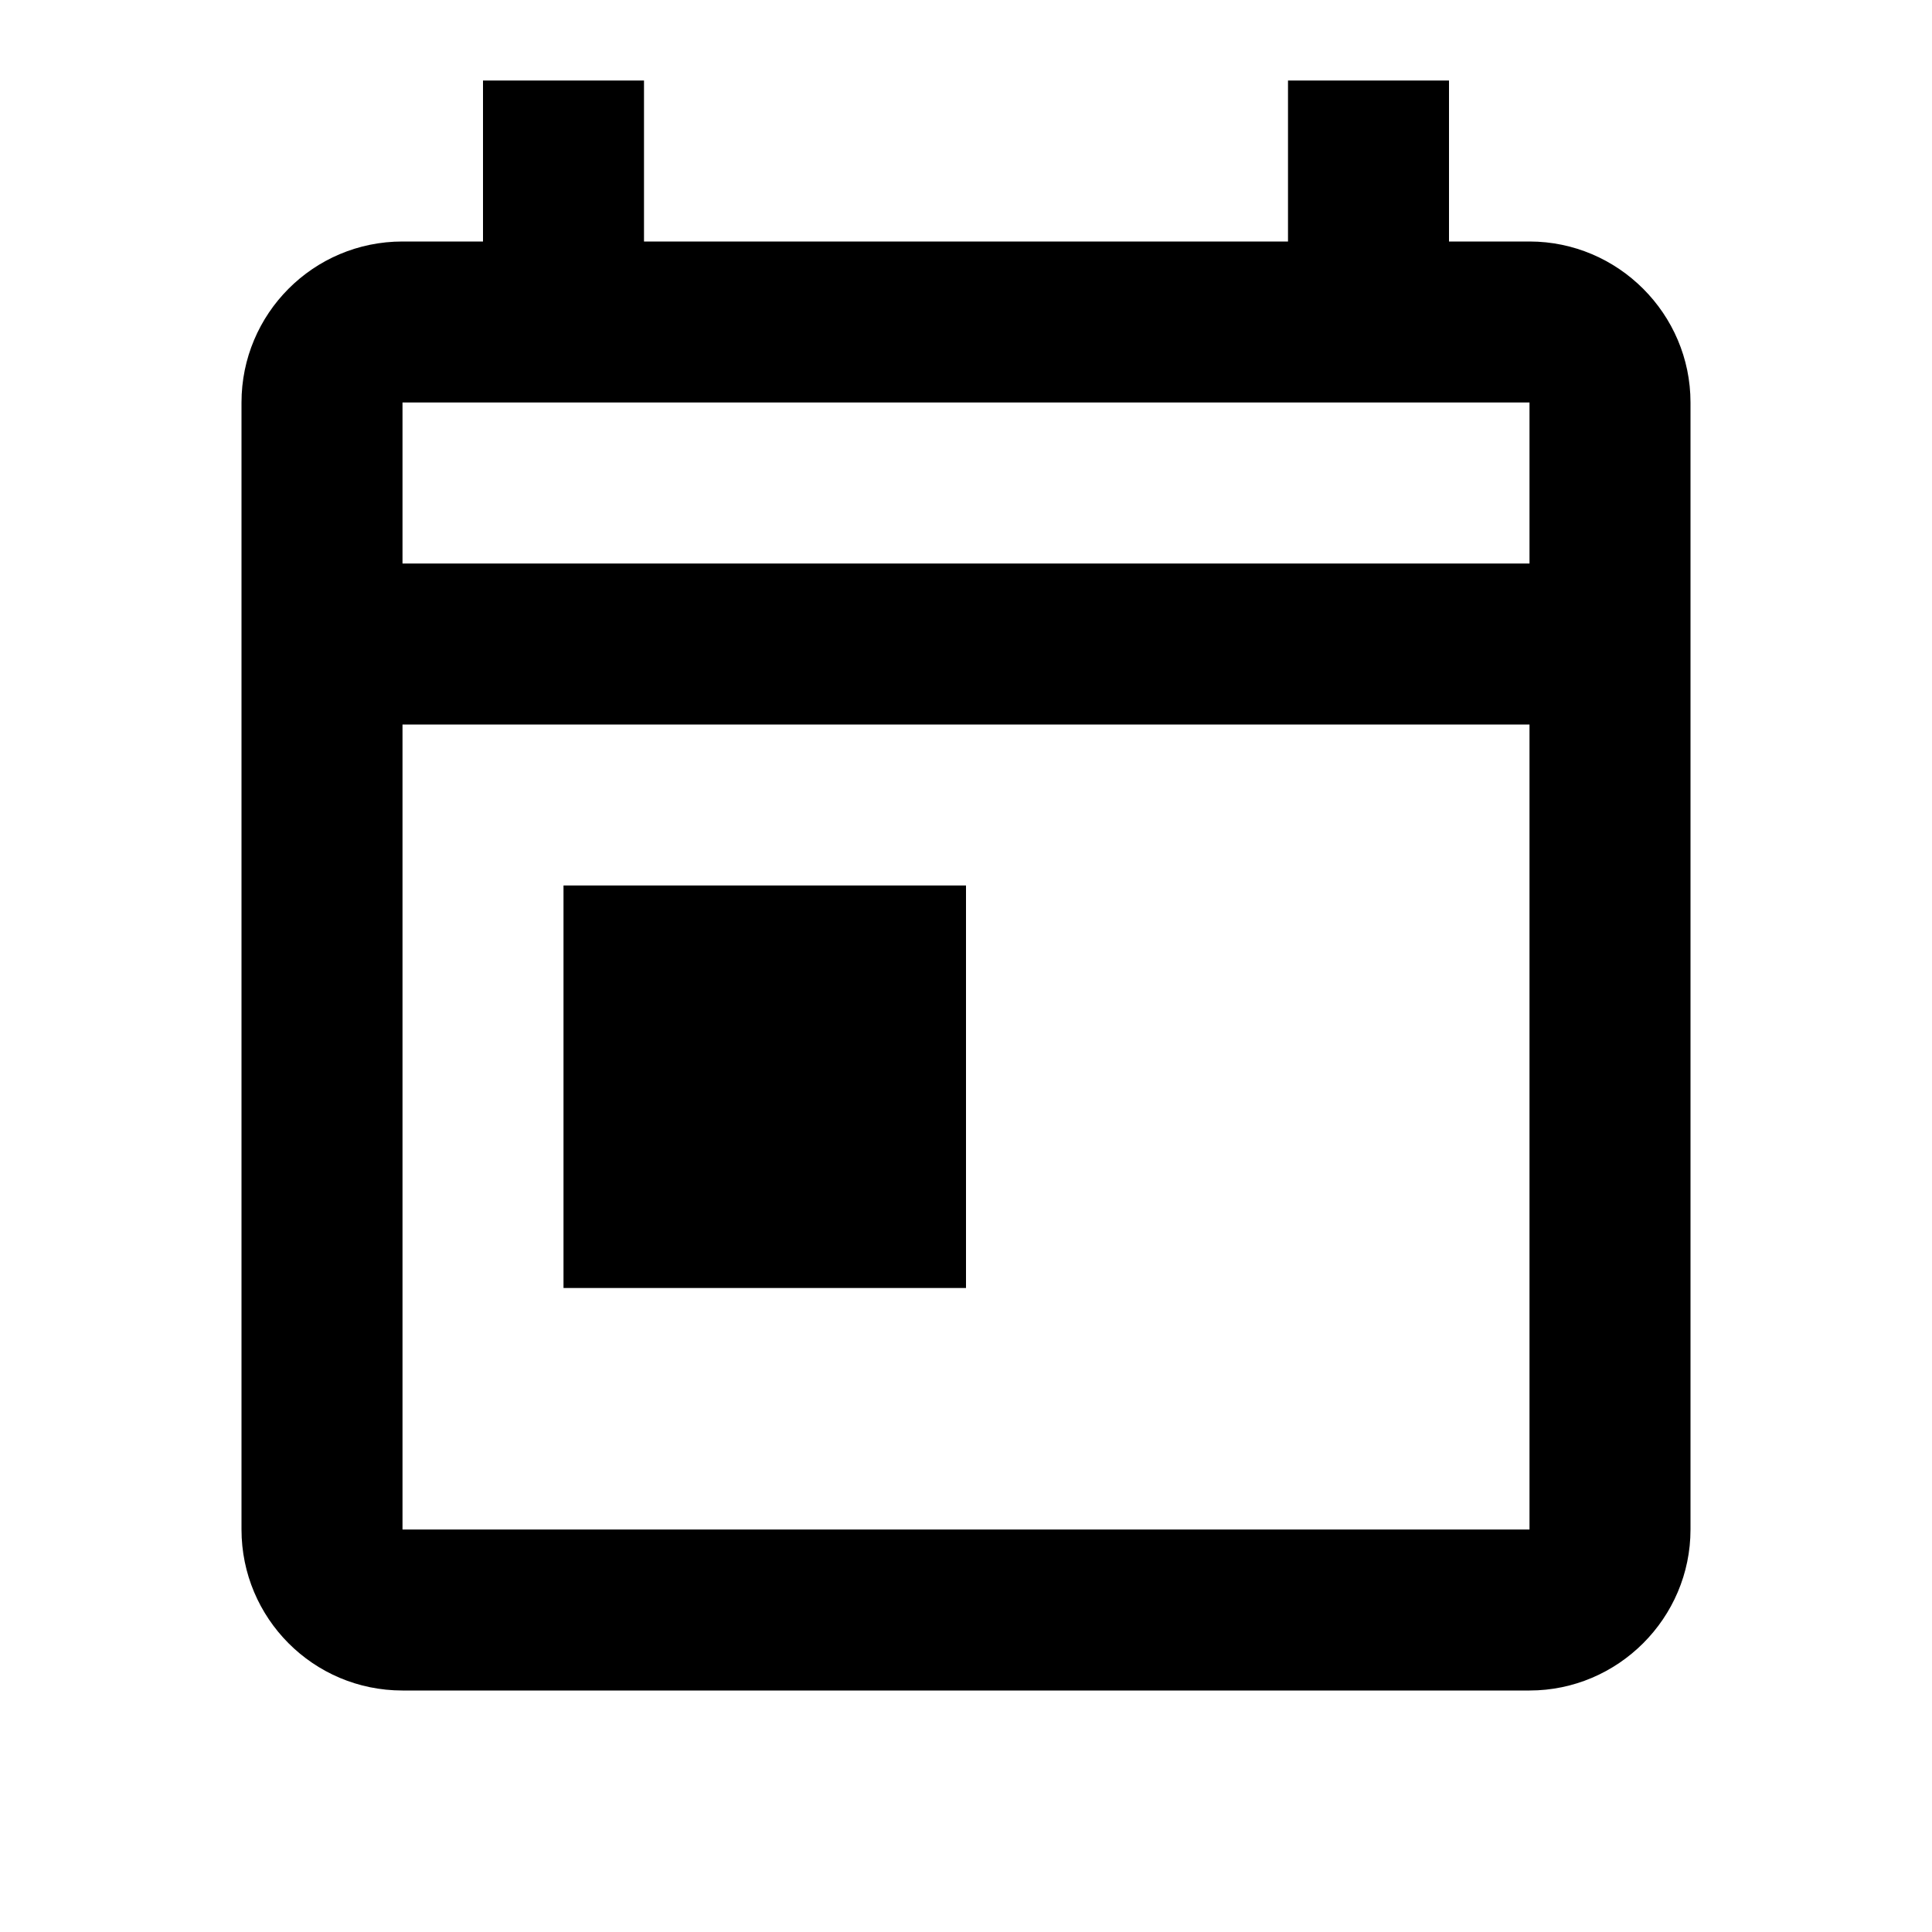
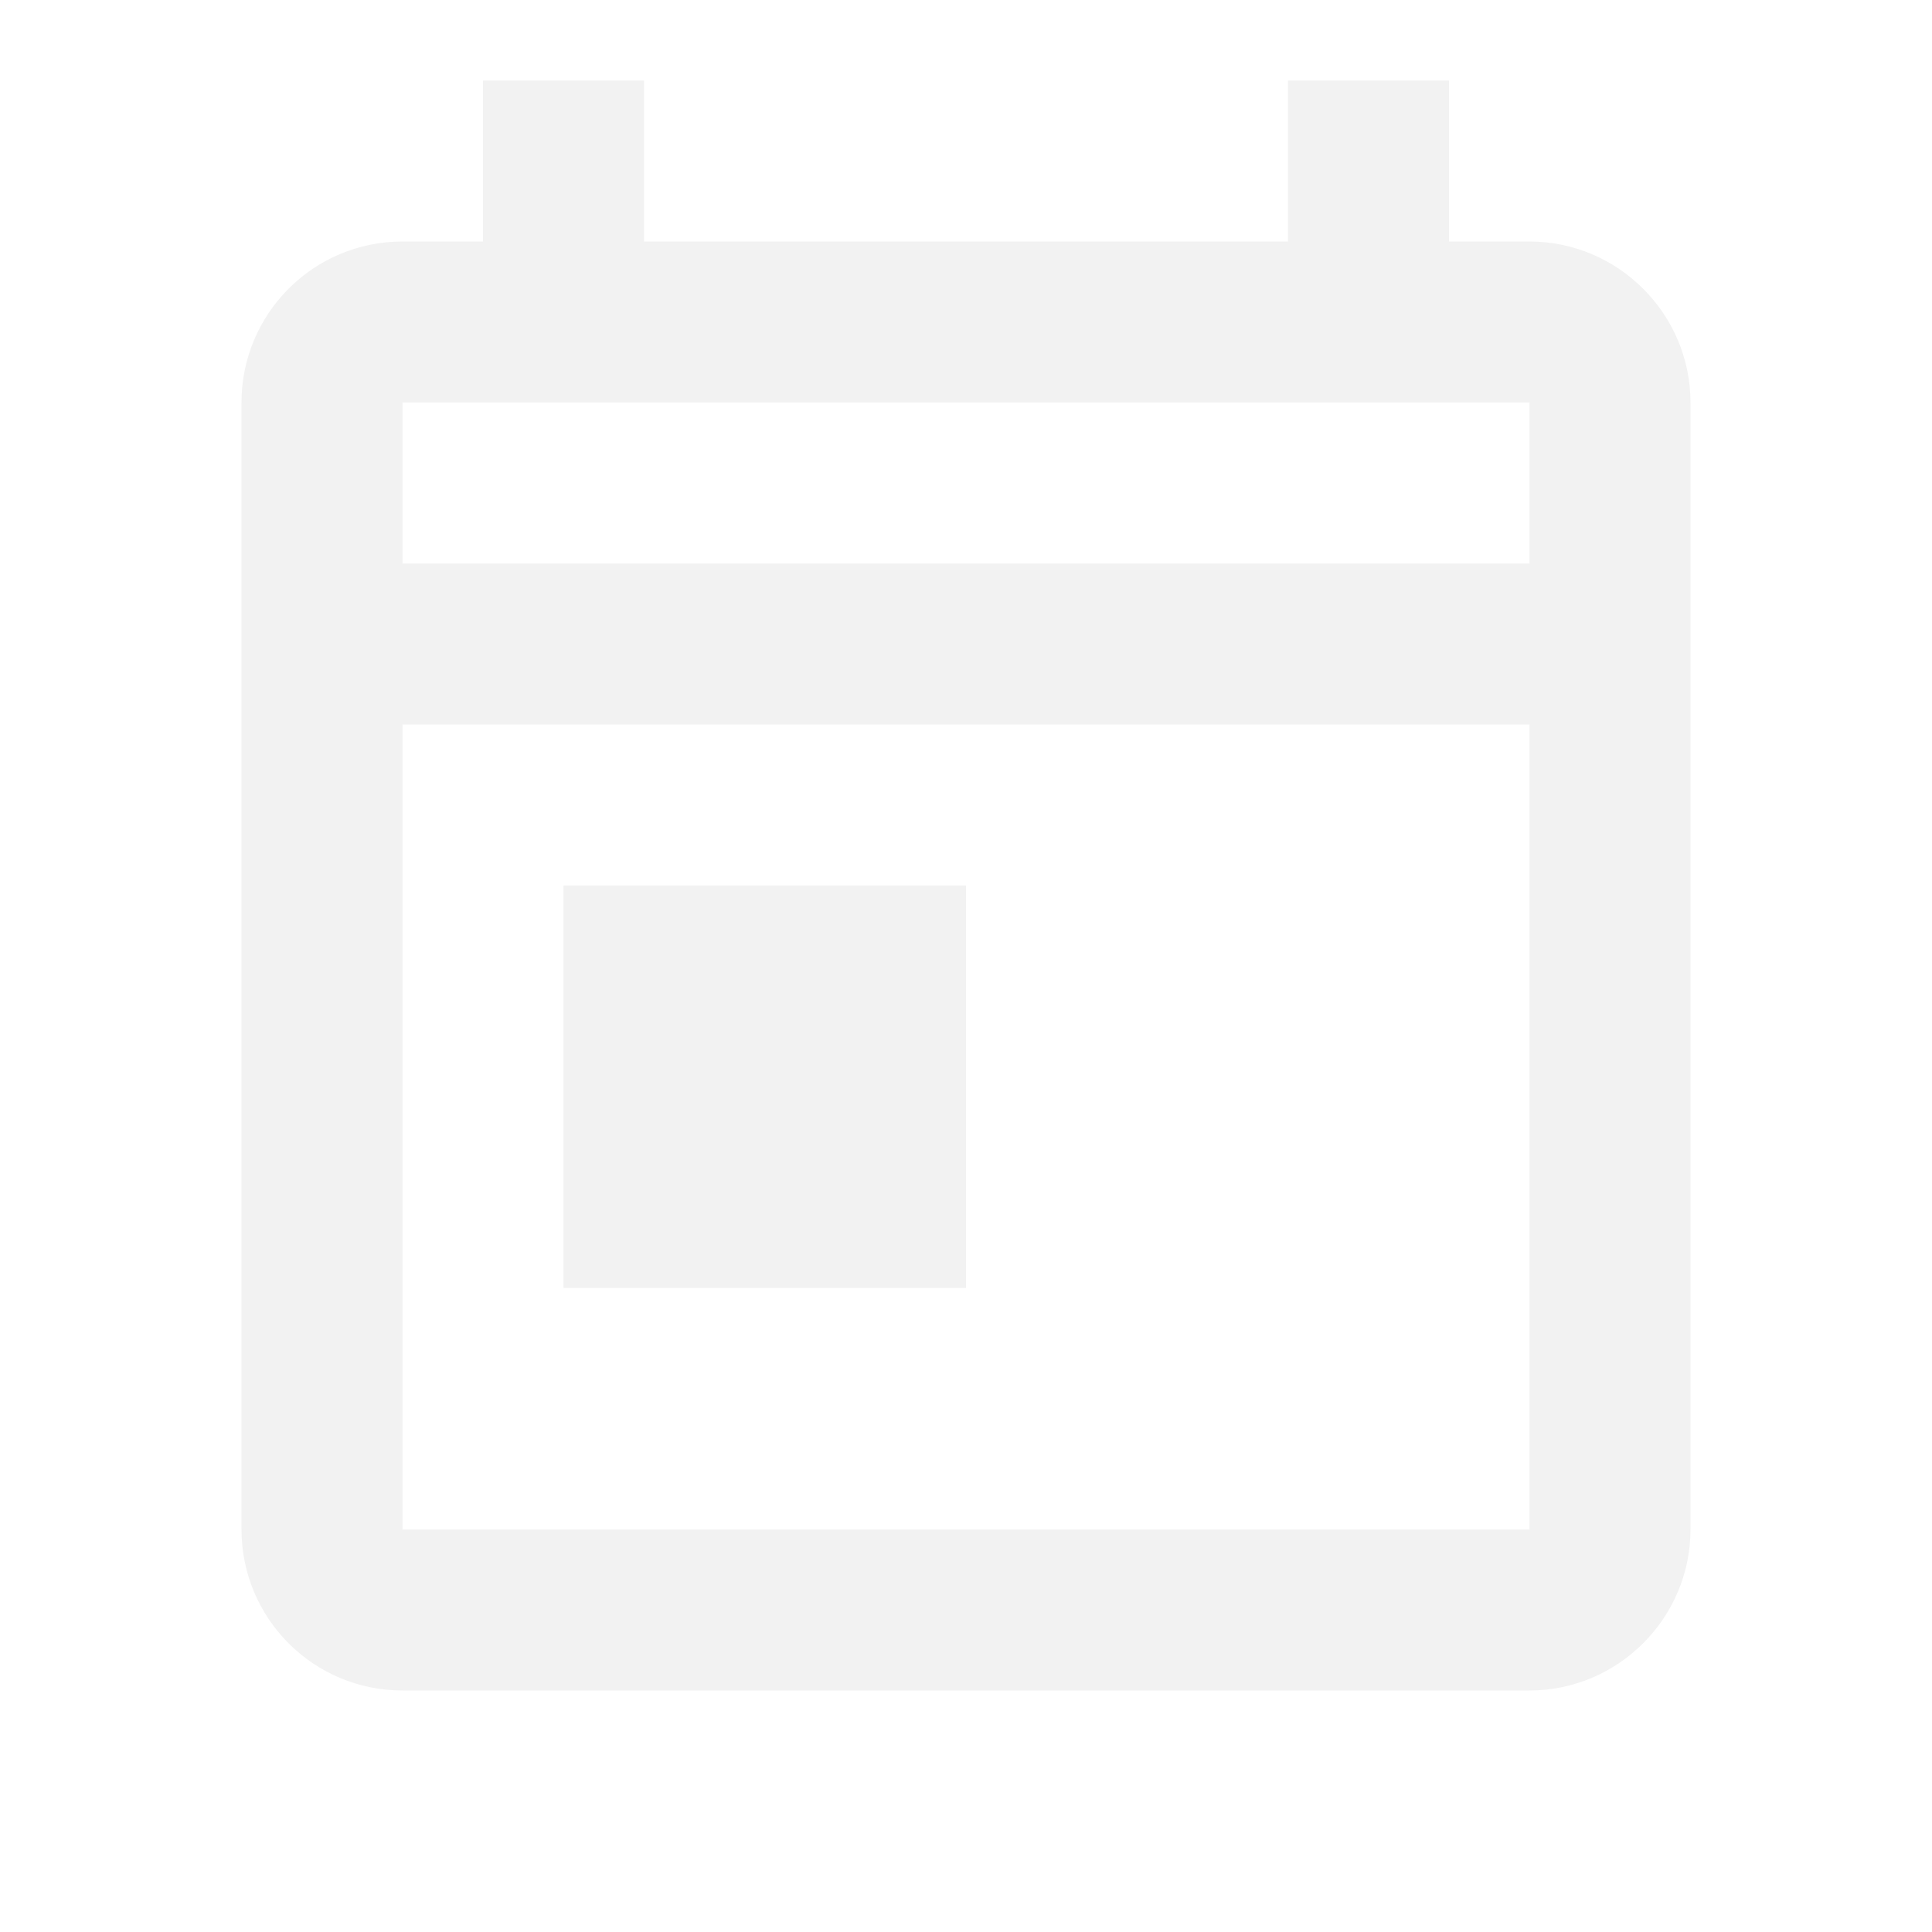
- <svg xmlns="http://www.w3.org/2000/svg" height="24px" viewBox="0 0 24 24" width="24px" fill="#000000">
+ <svg xmlns="http://www.w3.org/2000/svg" height="24px" viewBox="0 0 24 24" width="24px" fill="#f2f2f2">
  <path d="M0 0h24v24H0V0z" fill="none" />
  <path d="M19 3h-1V1h-2v2H8V1H6v2H5c-1.11 0-2 .9-2 2v14c0 1.1.89 2 2 2h14c1.1 0 2-.9 2-2V5c0-1.1-.9-2-2-2zm0 16H5V9h14v10zm0-12H5V5h14v2zM7 11h5v5H7z" />
</svg>
